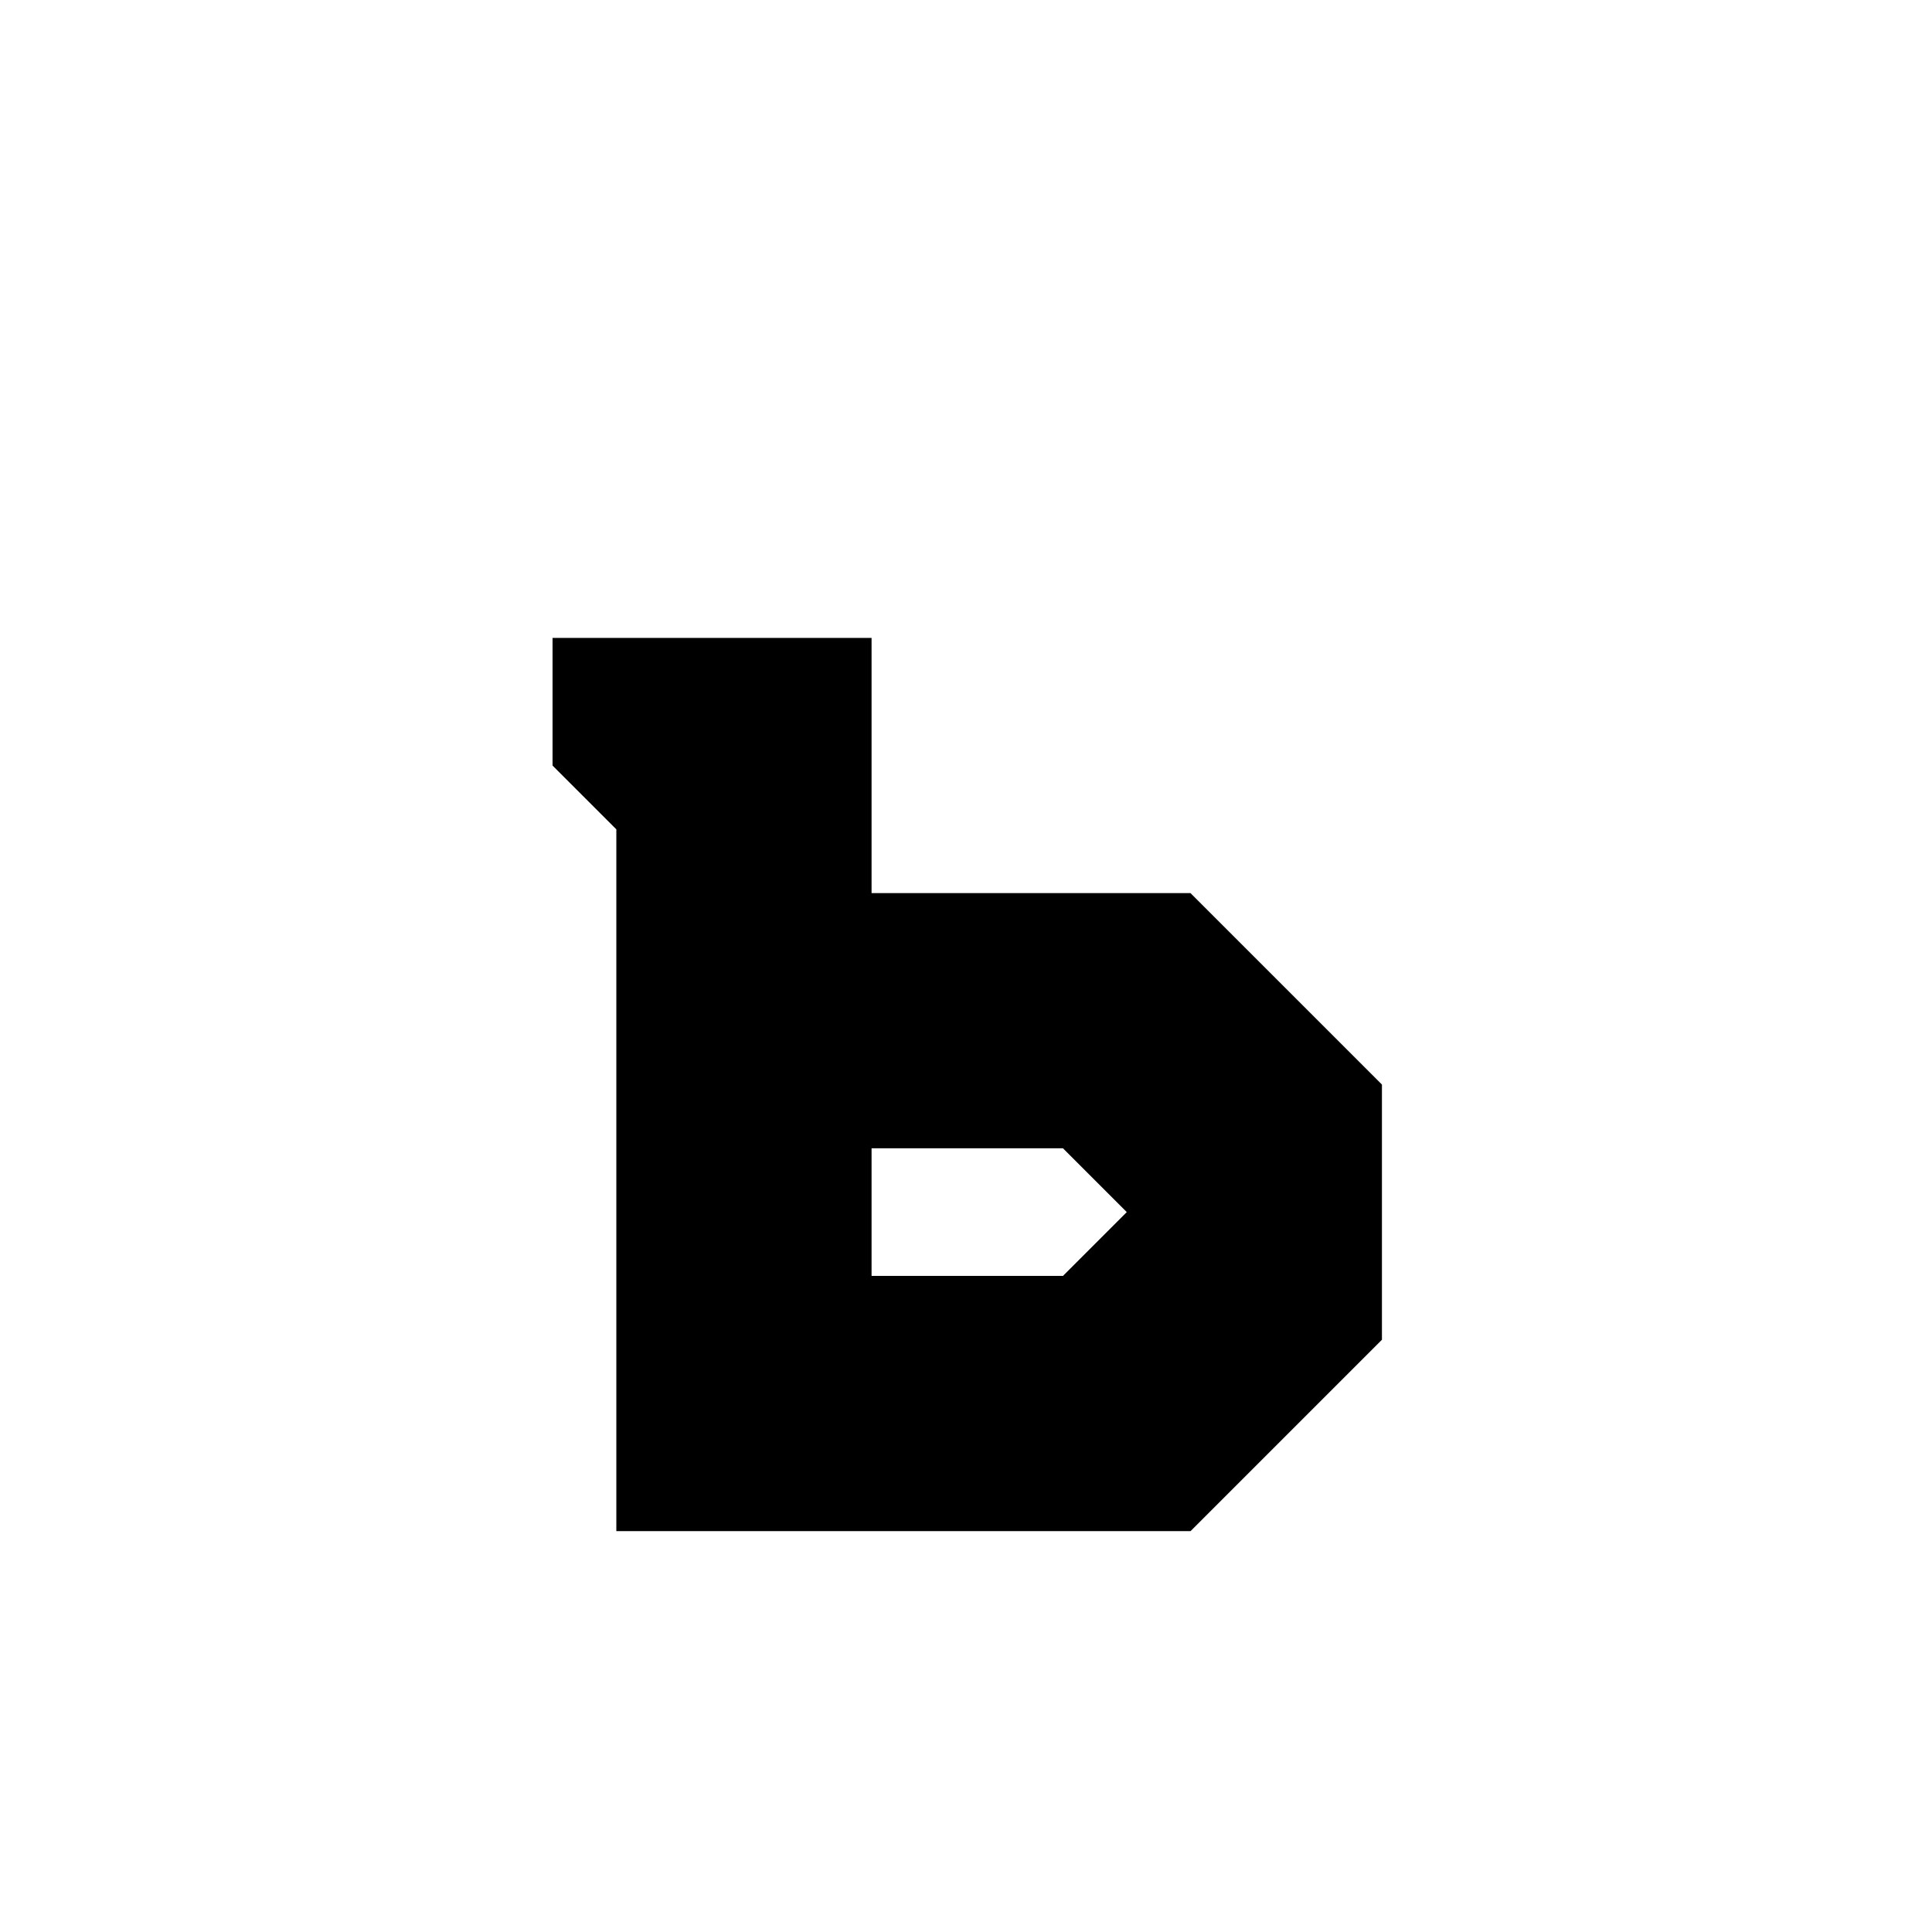
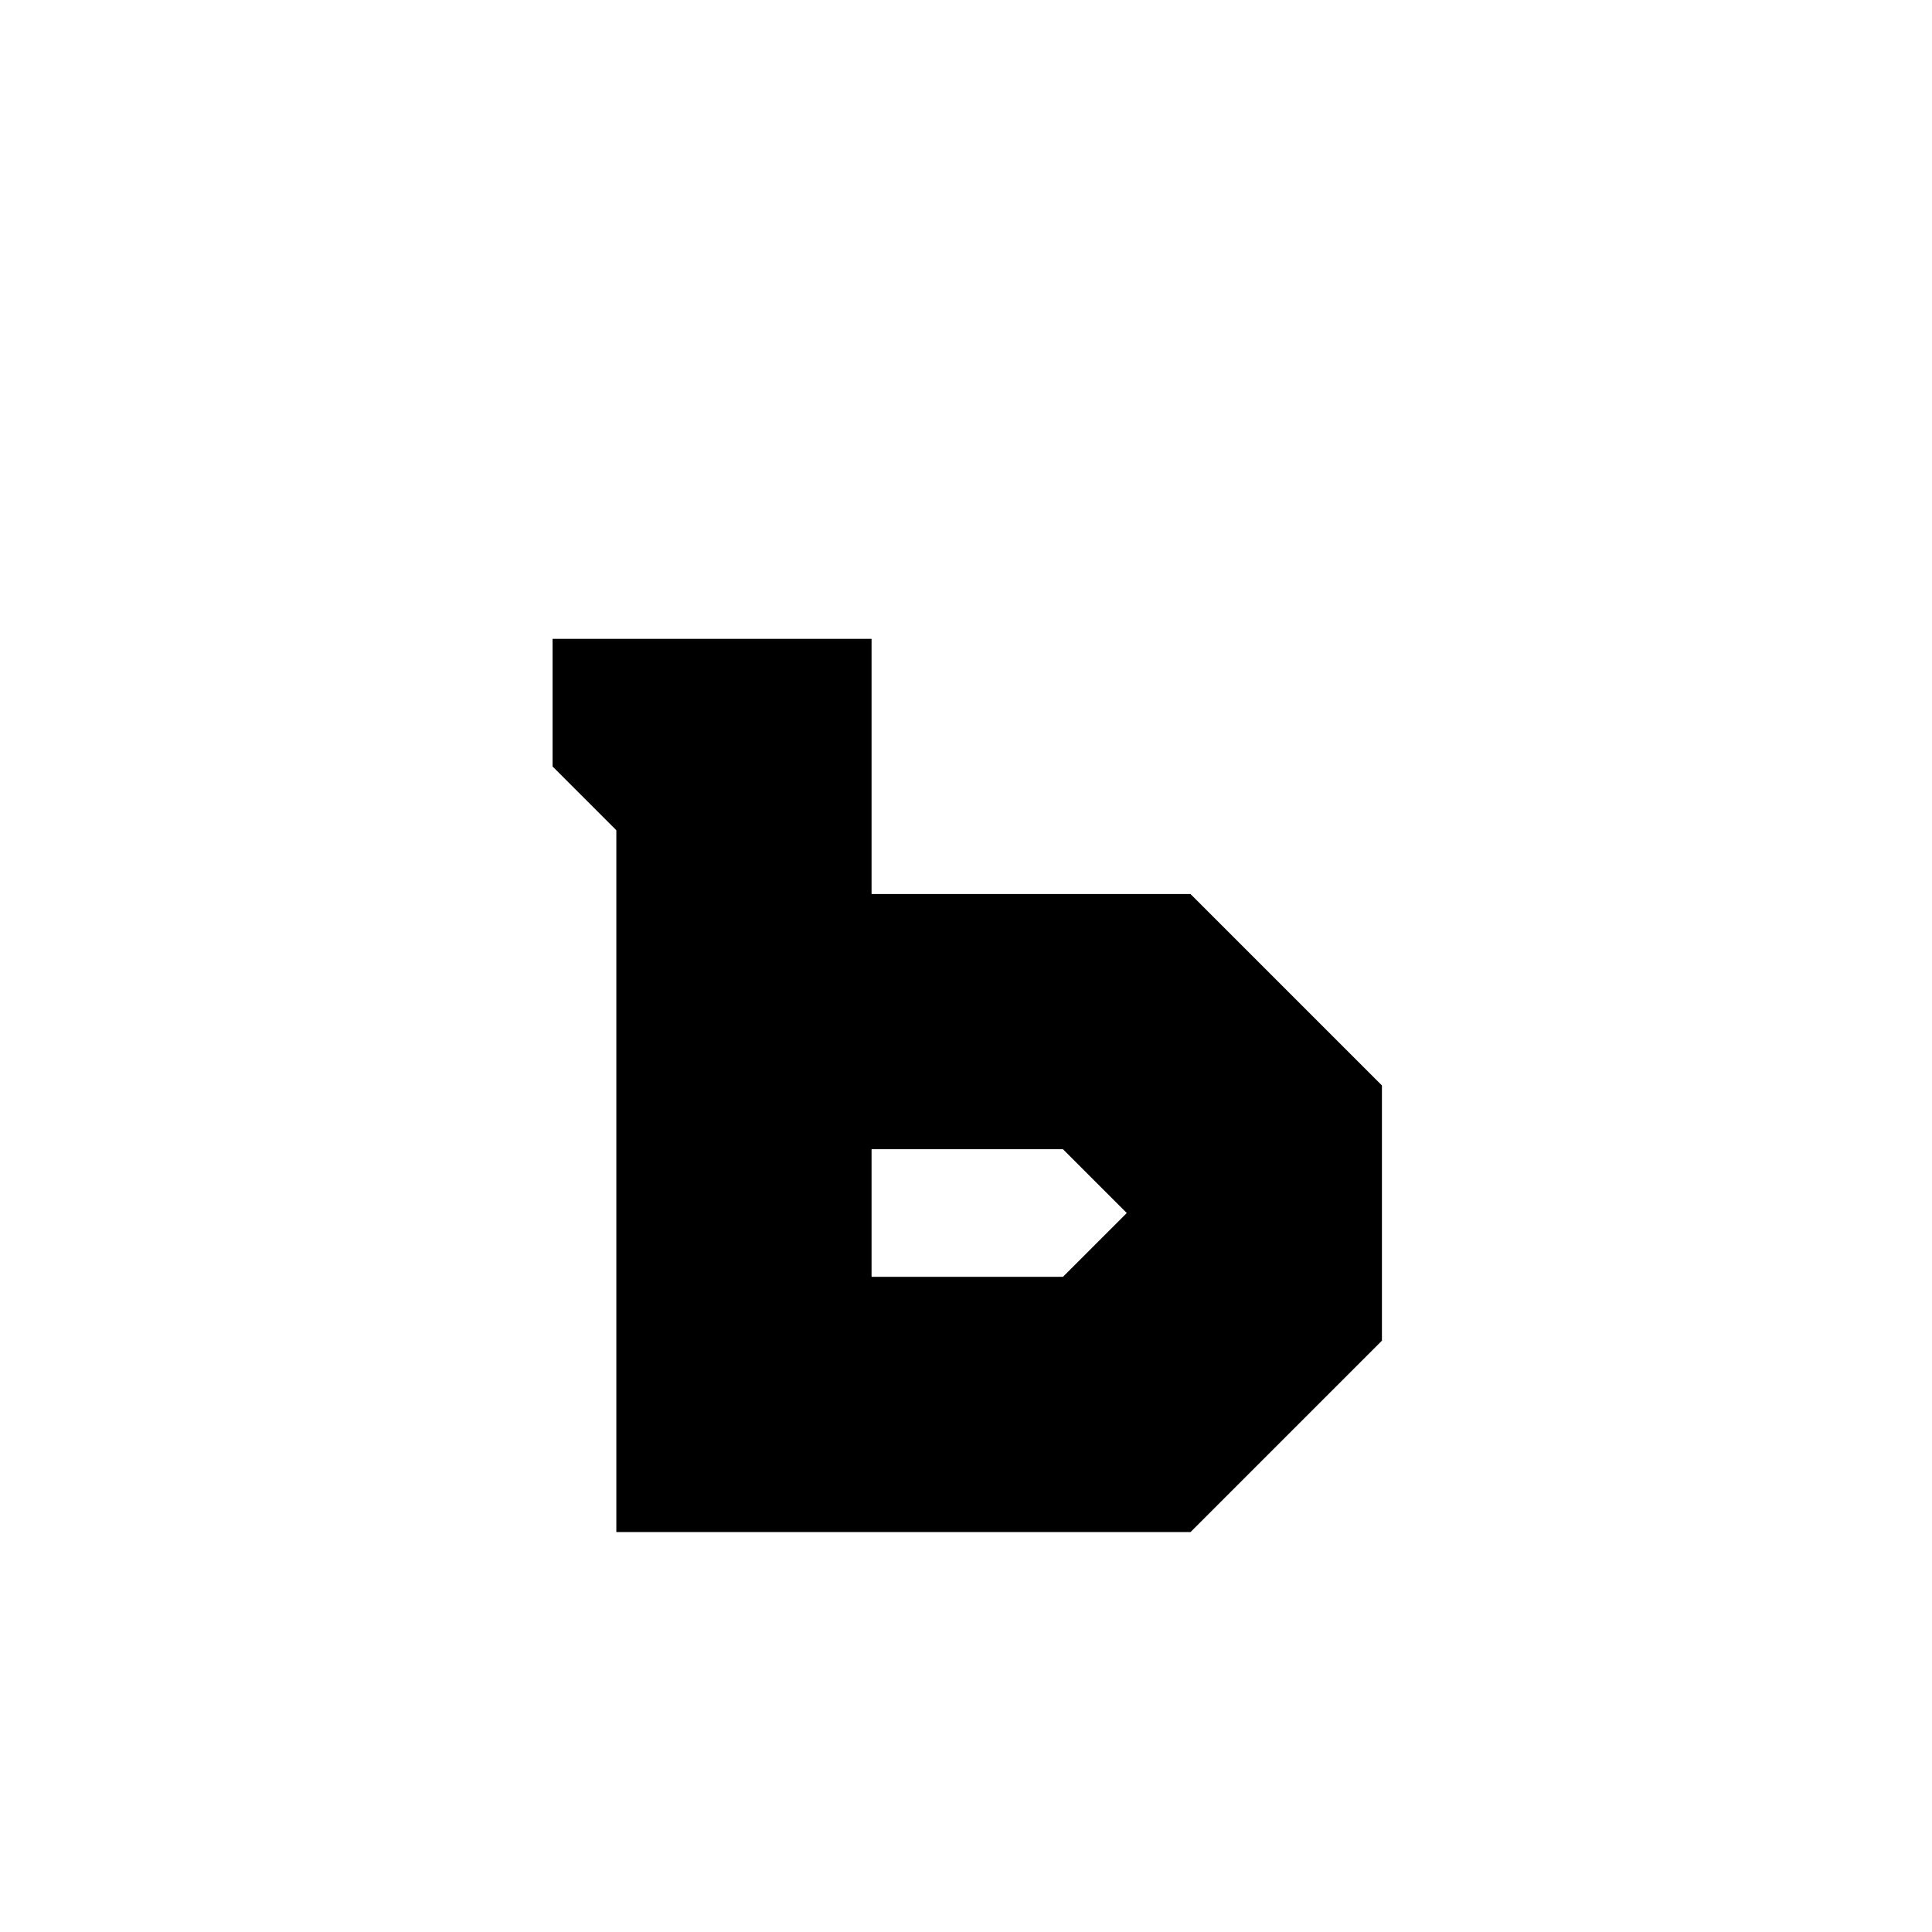
<svg xmlns="http://www.w3.org/2000/svg" viewBox="0 0 512 512" width="512" height="512">
-   <g transform="matrix(0.512,0,0,-0.512,142.336,405.783)">
+   <g transform="matrix(0.512,0,0,-0.512,142.336,406.025)">
    <path d="M338.242 330.27H173.121V462.353H8.0V396.3L41.015 363.285V0.028H338.219L437.287 99.096V231.179L338.219 330.247ZM305.204 165.149 272.189 132.134H173.121V198.187H272.189L305.204 165.172Z" fill="#000000" />
  </g>
</svg>
